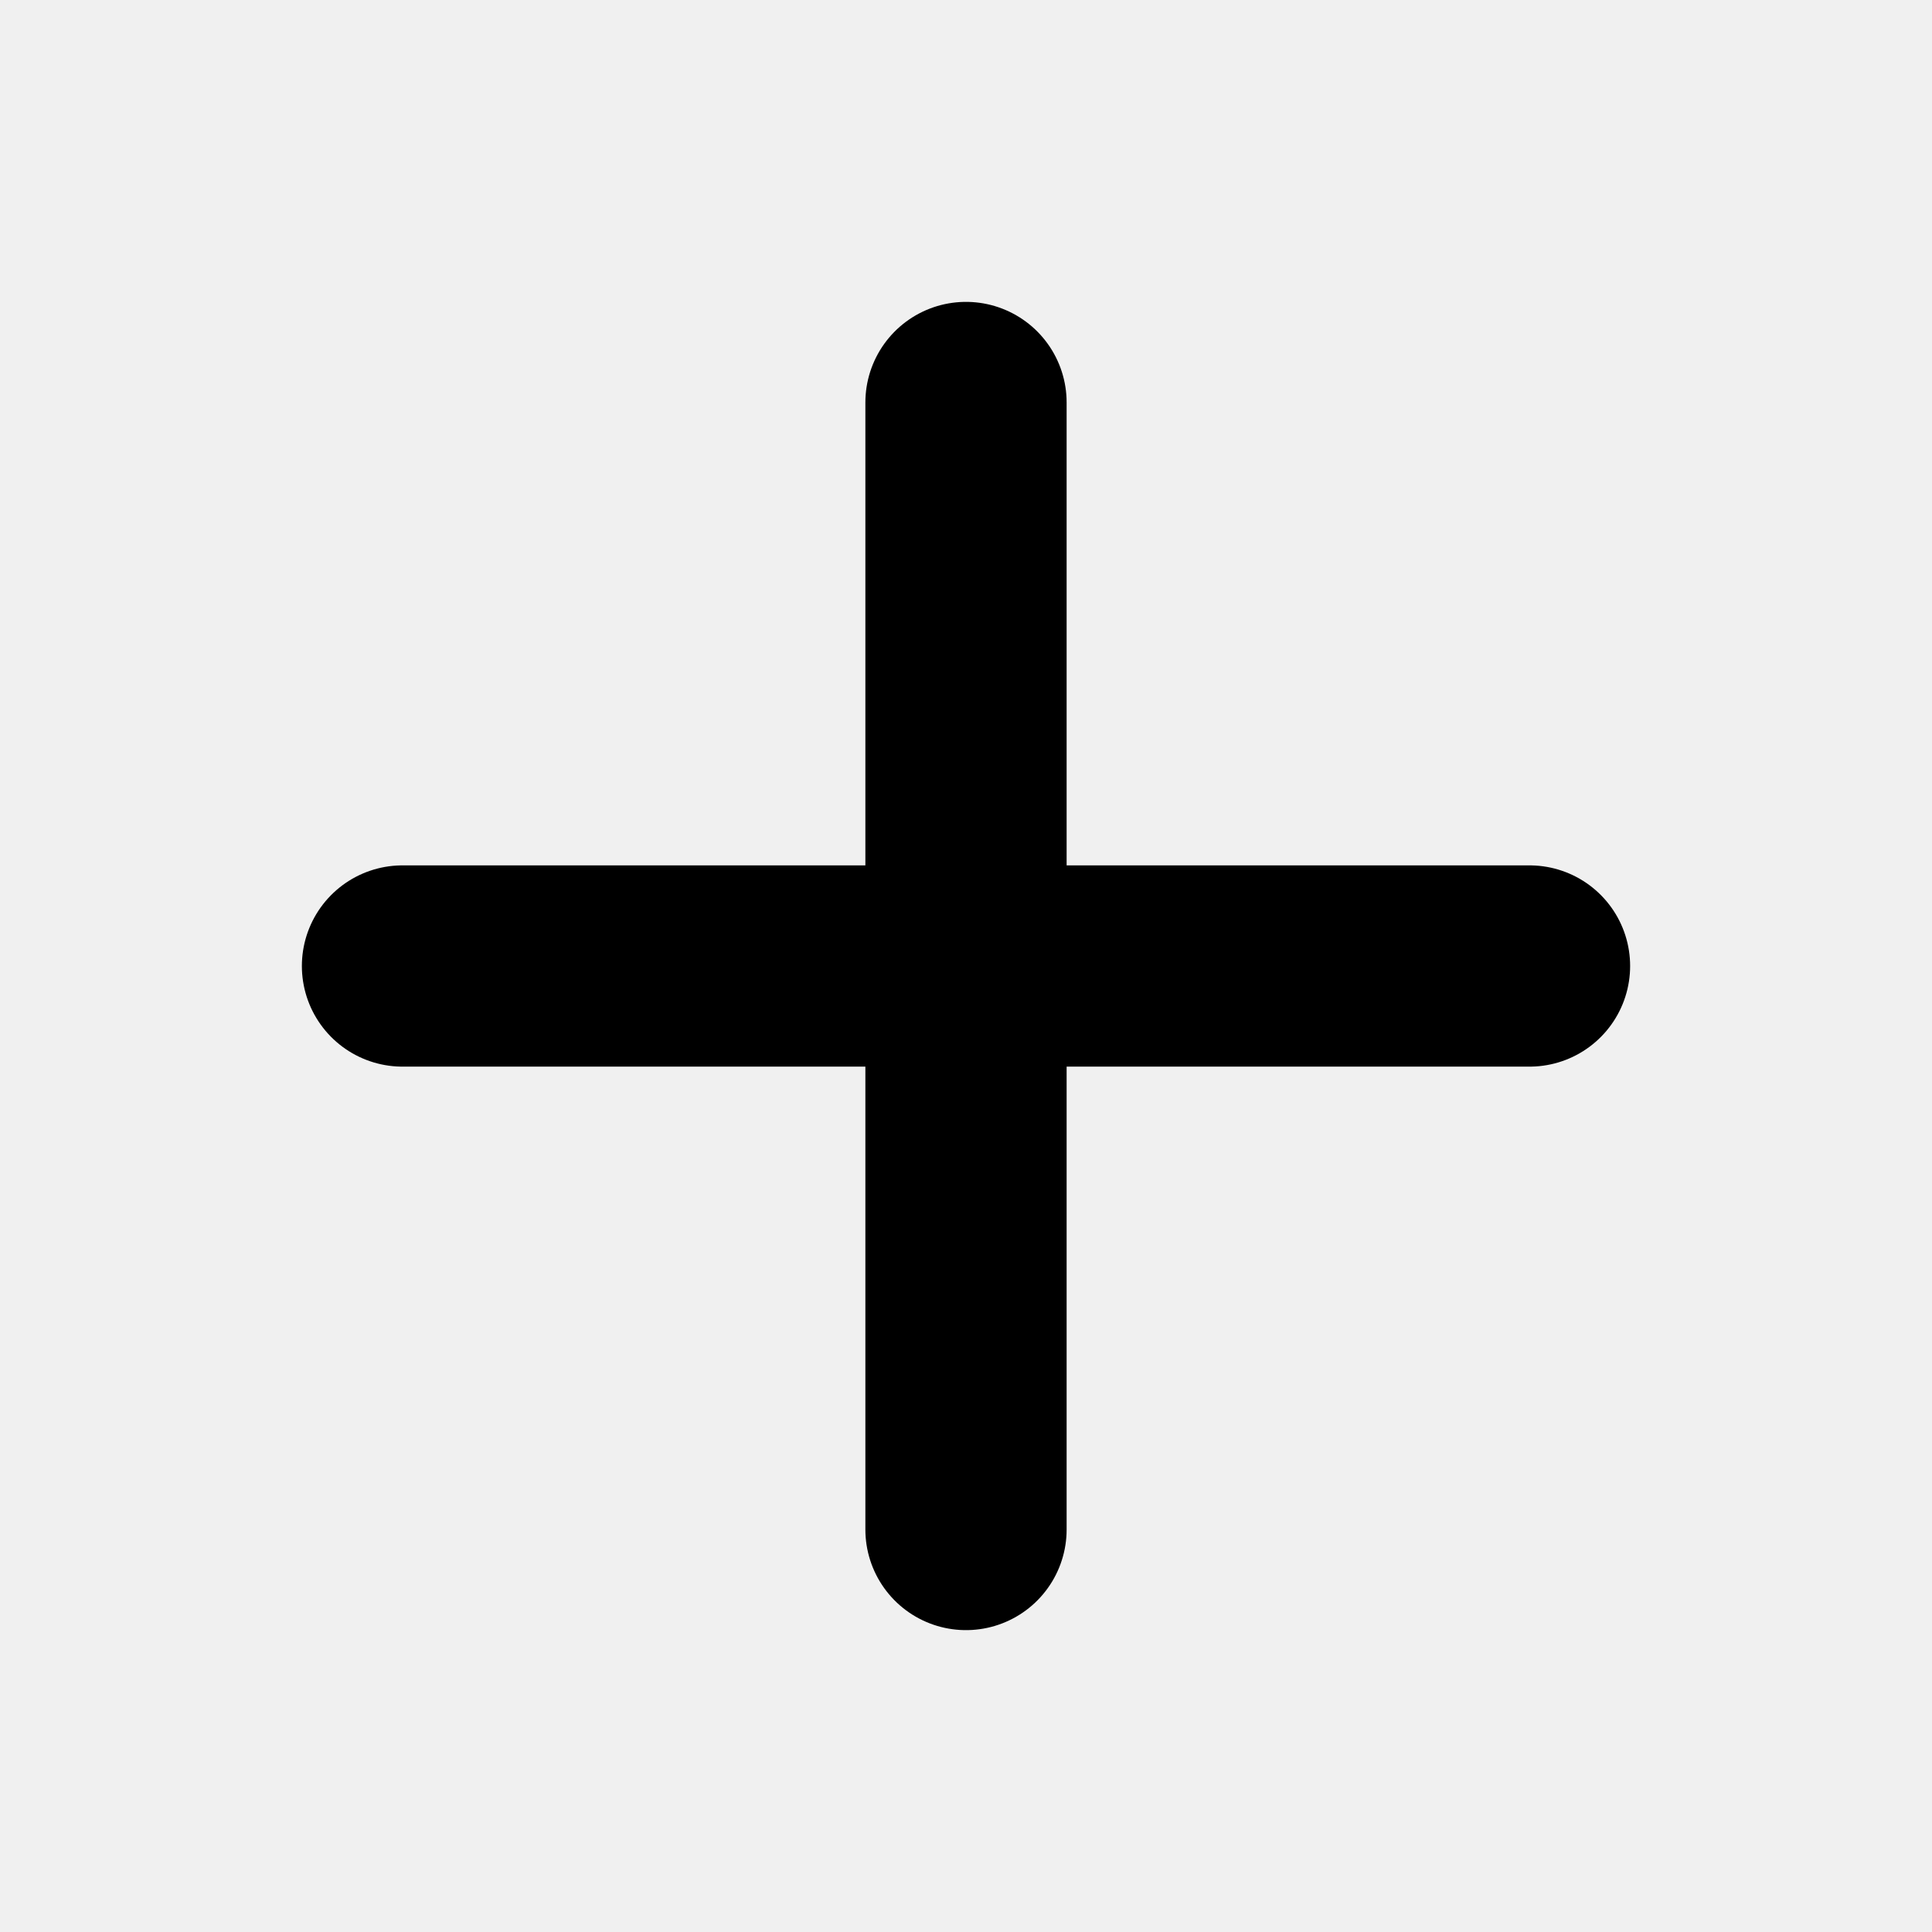
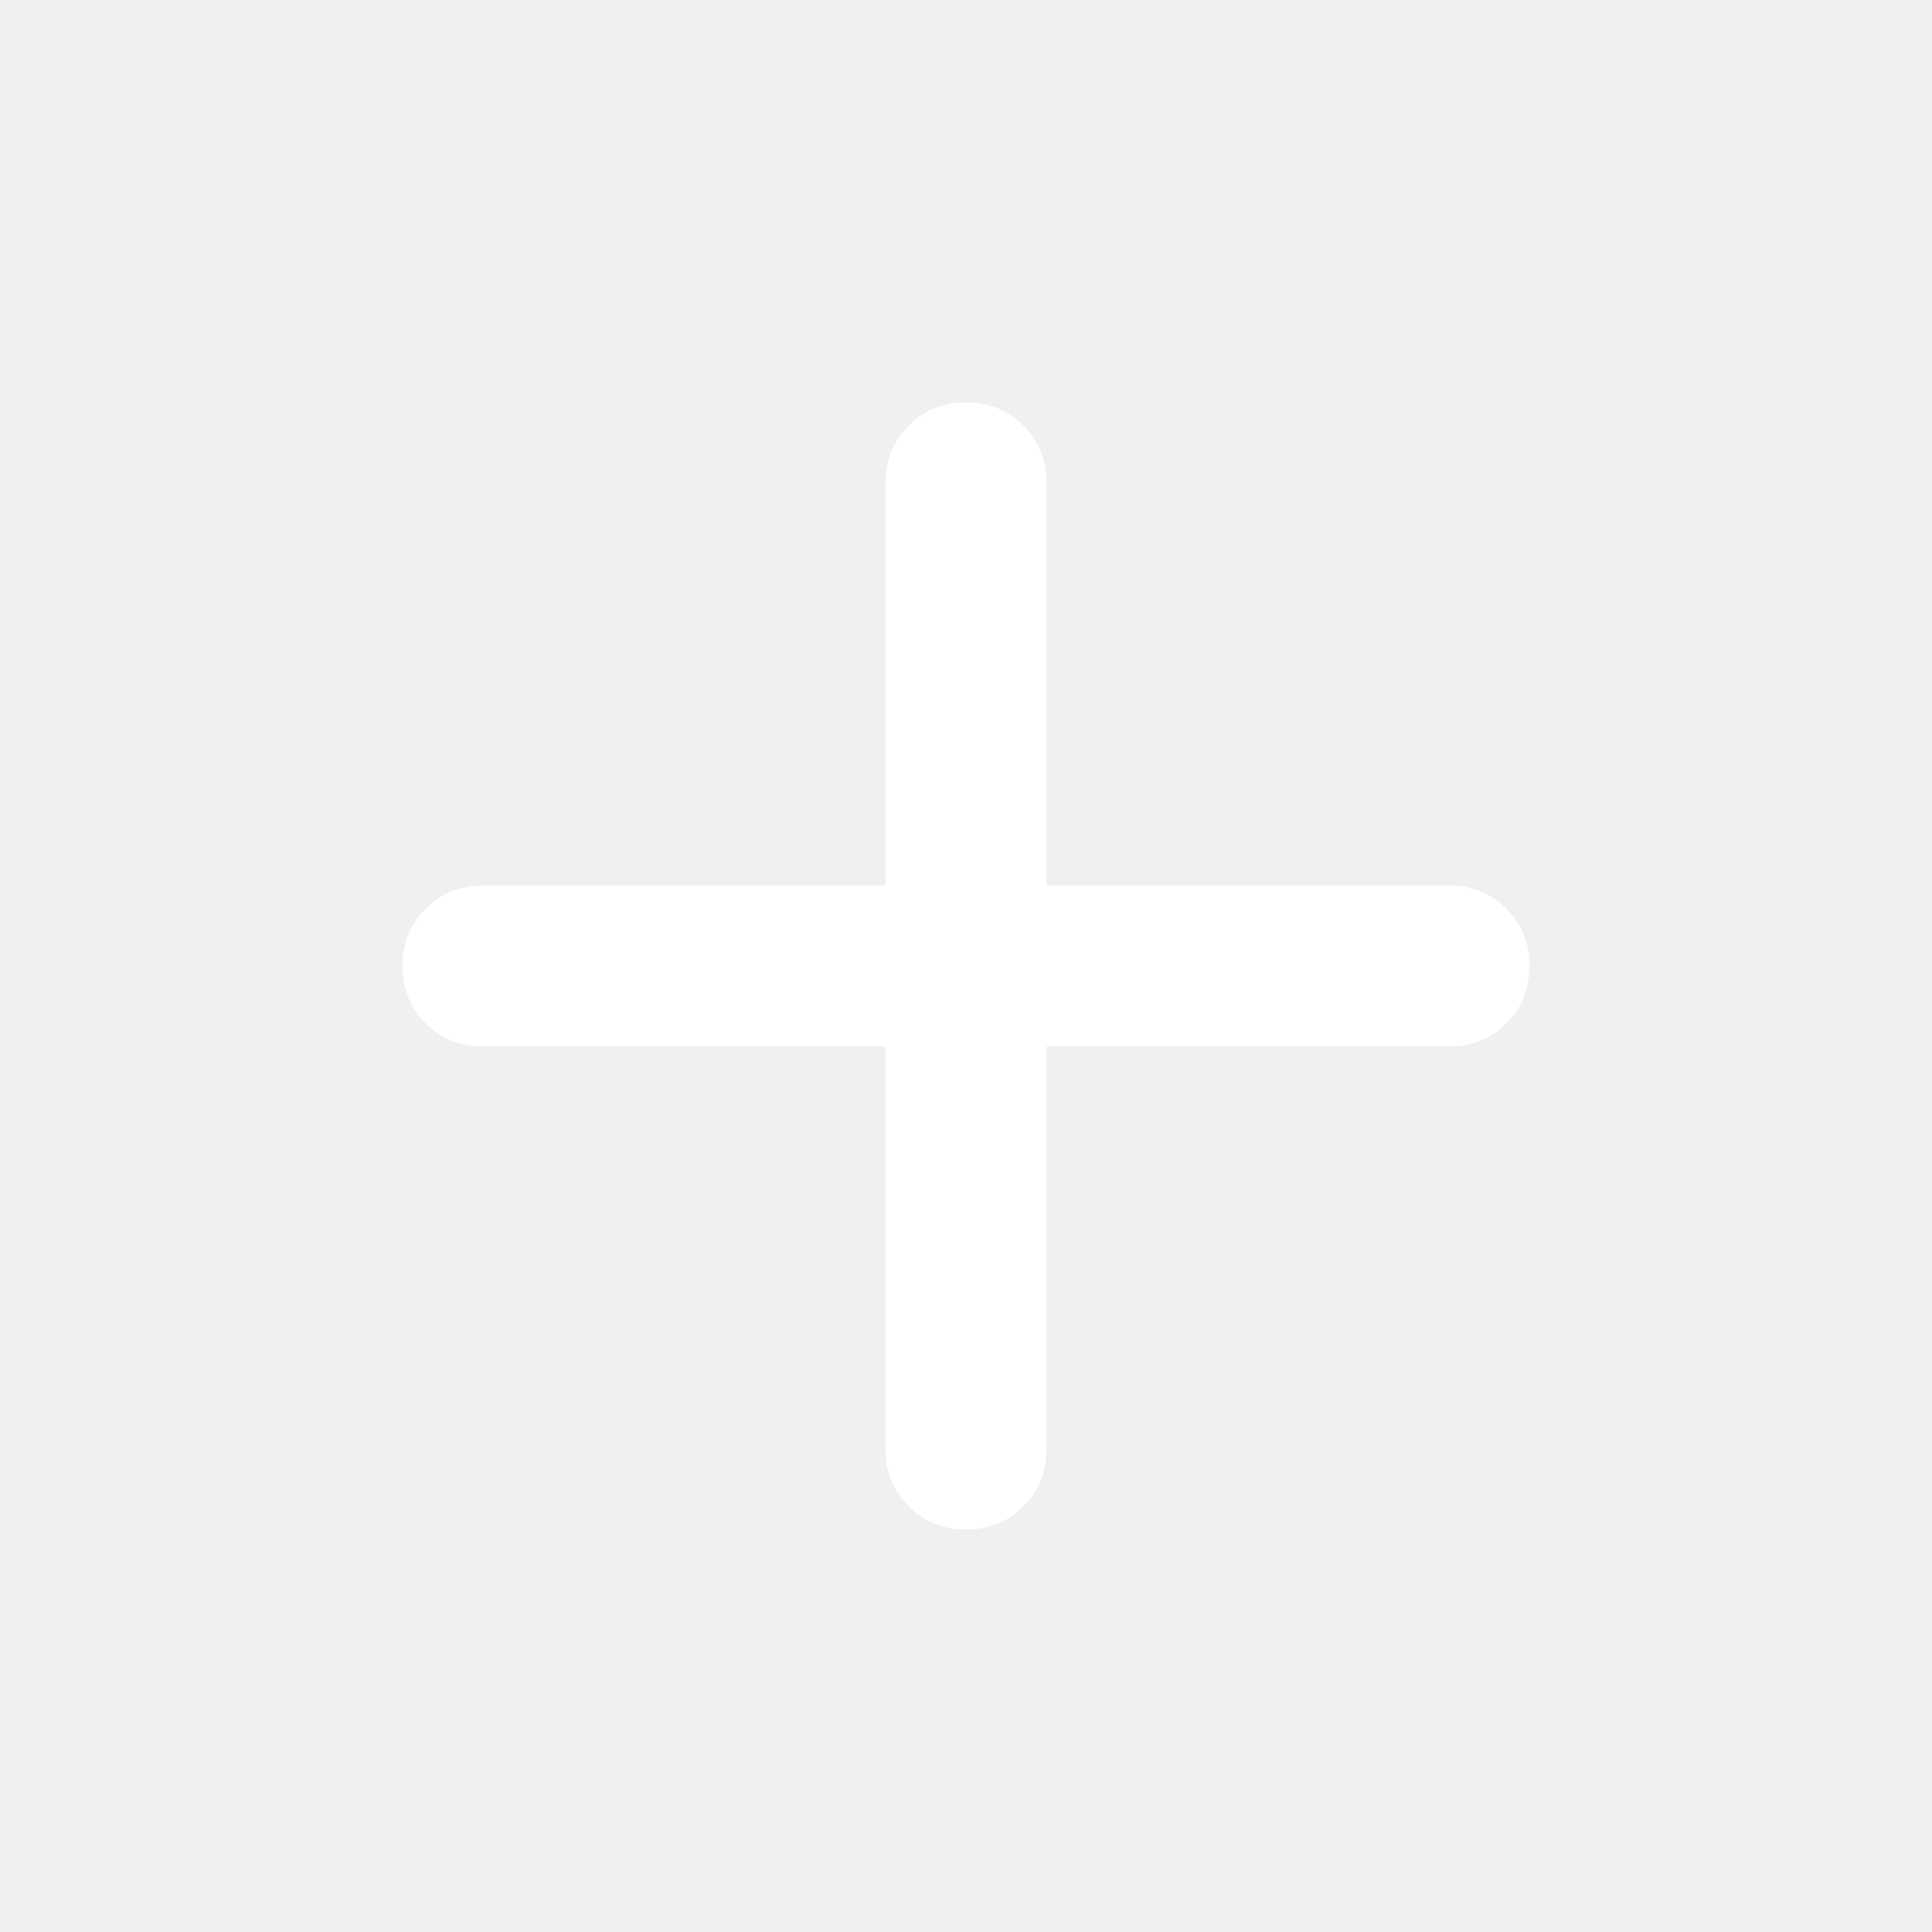
- <svg xmlns="http://www.w3.org/2000/svg" width="24" height="24" viewBox="0 0 24 24" fill="none" stroke="currentColor" stroke-width="2.5" stroke-linecap="round" stroke-linejoin="round">
-   <line x1="12" y1="5" x2="12" y2="19" />
-   <line x1="5" y1="12" x2="19" y2="12" />
+ <svg xmlns="http://www.w3.org/2000/svg" fill="#ffffff" height="24" viewBox="0 -960 960 960" width="24">
+   <path d="M440-440H240q-17 0-28.5-11.5T200-480q0-17 11.5-28.5T240-520h200v-200q0-17 11.5-28.5T480-760q17 0 28.5 11.5T520-720v200h200q17 0 28.5 11.5T760-480q0 17-11.5 28.5T720-440H520v200q0 17-11.5 28.5T480-200q-17 0-28.5-11.5T440-240v-200Z" />
</svg>
